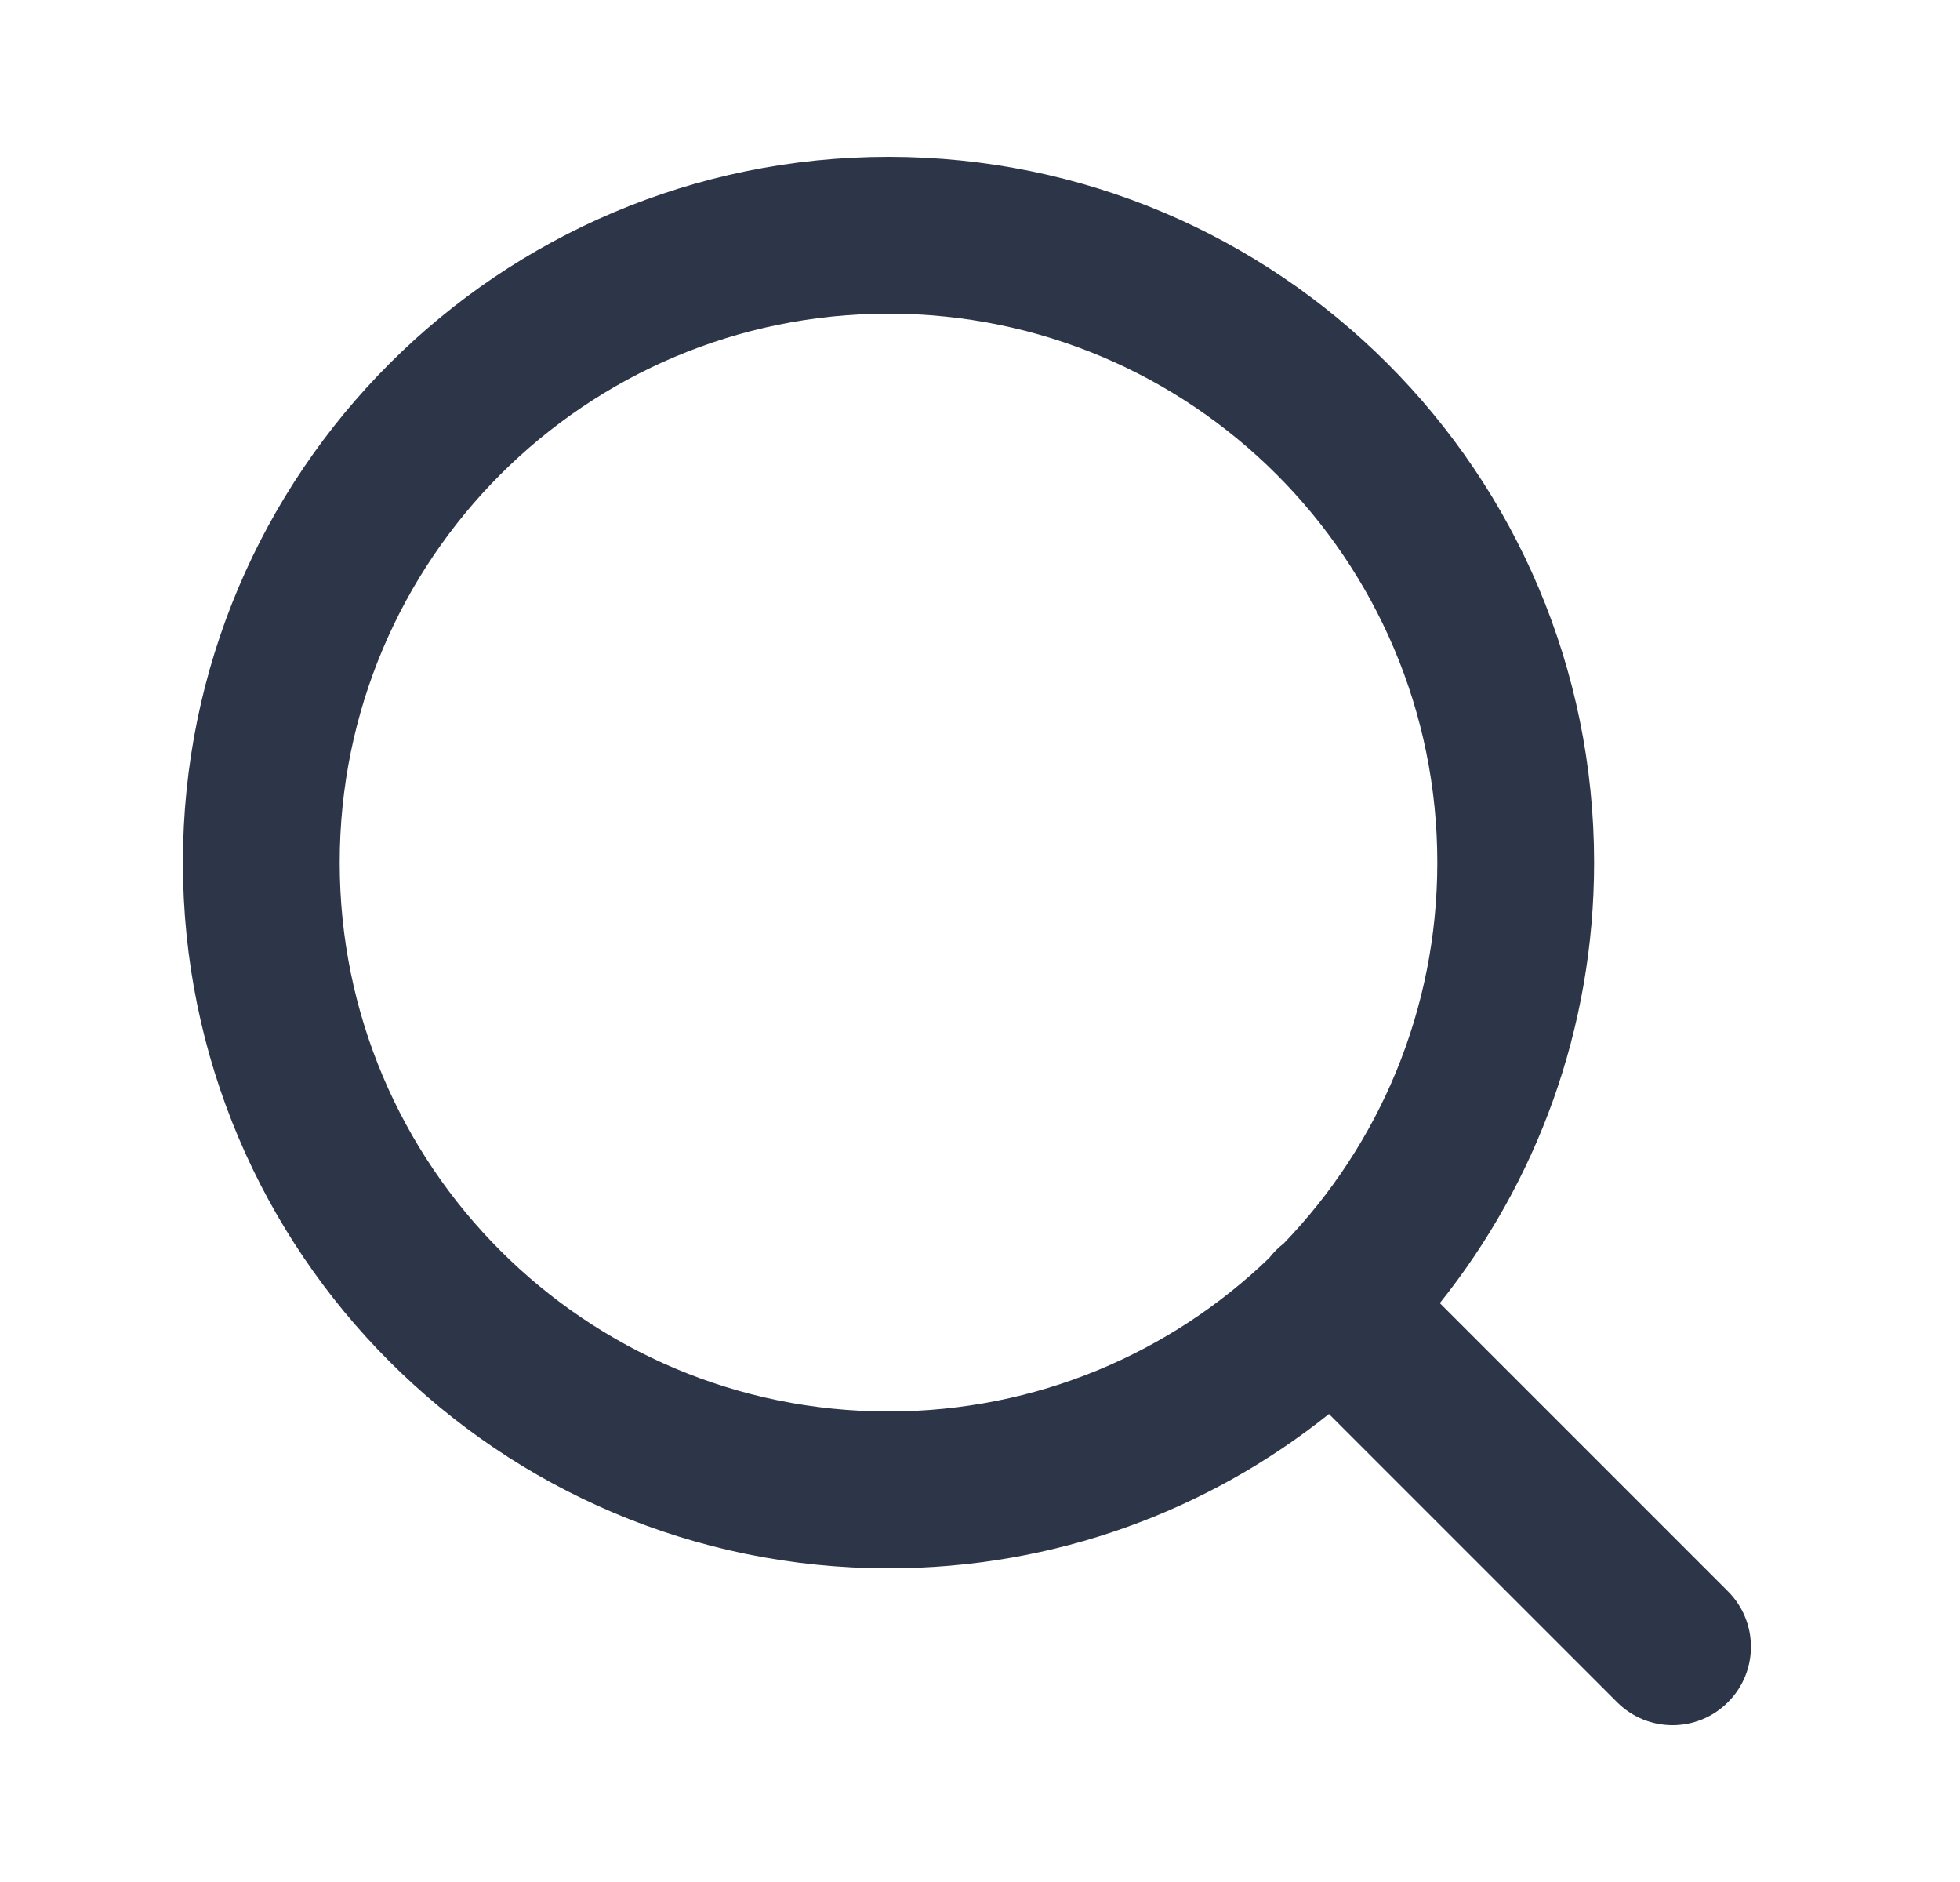
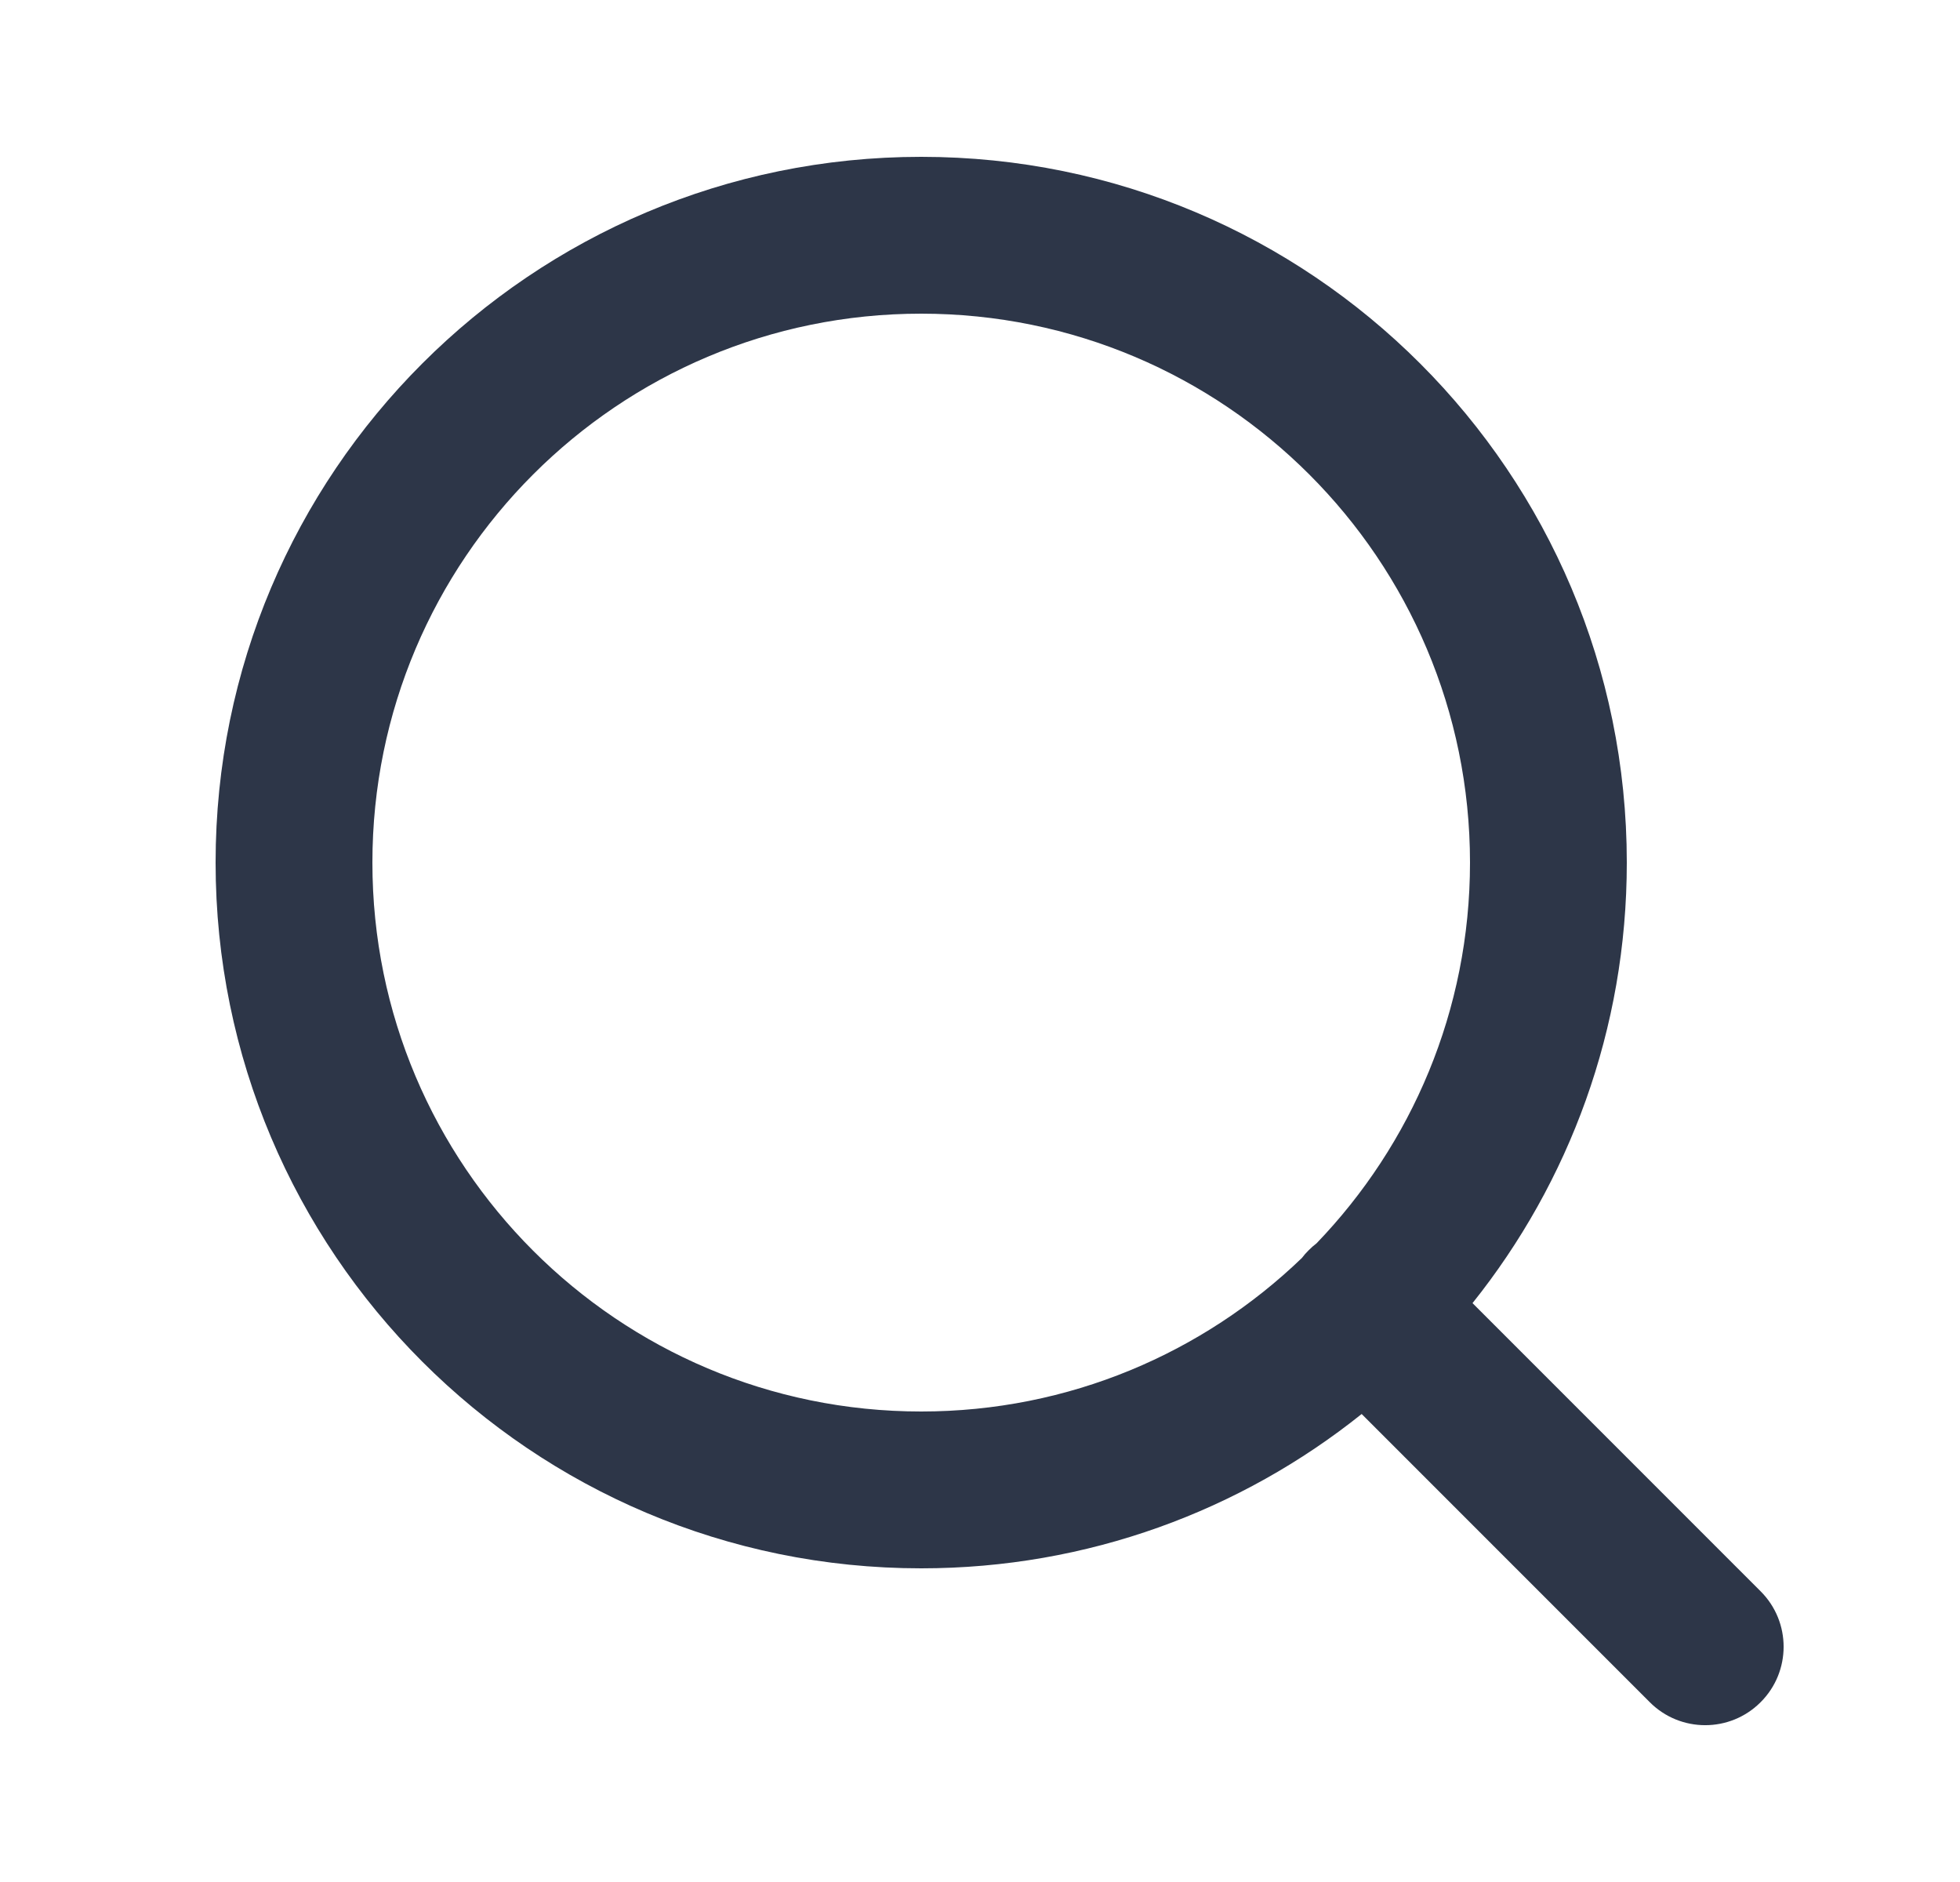
<svg xmlns="http://www.w3.org/2000/svg" width="25" height="24" viewBox="0 0 25 24" fill="none">
-   <path fill-rule="evenodd" clip-rule="evenodd" d="M4.333 11C4.333 7.134 7.467 4 11.333 4C15.199 4 18.333 7.134 18.333 11C18.333 12.886 17.588 14.597 16.375 15.856C16.341 15.883 16.308 15.911 16.276 15.943C16.245 15.974 16.216 16.007 16.189 16.042C14.931 17.254 13.219 18 11.333 18C7.467 18 4.333 14.866 4.333 11ZM16.951 18.032C15.411 19.264 13.458 20 11.333 20C6.363 20 2.333 15.971 2.333 11C2.333 6.029 6.363 2 11.333 2C16.304 2 20.333 6.029 20.333 11C20.333 13.125 19.597 15.078 18.365 16.618L22.04 20.293C22.431 20.683 22.431 21.317 22.04 21.707C21.65 22.098 21.017 22.098 20.626 21.707L16.951 18.032Z" fill="#2D3648" />
+   <path fill-rule="evenodd" clip-rule="evenodd" d="M4.75 11C4.75 7.134 7.884 4 11.75 4C15.616 4 18.75 7.134 18.75 11C18.75 12.886 18.004 14.597 16.792 15.856C16.757 15.883 16.724 15.911 16.693 15.943C16.661 15.974 16.632 16.007 16.606 16.042C15.347 17.254 13.636 18 11.75 18C7.884 18 4.75 14.866 4.75 11ZM17.368 18.032C15.828 19.264 13.875 20 11.75 20C6.779 20 2.75 15.971 2.75 11C2.75 6.029 6.779 2 11.75 2C16.721 2 20.75 6.029 20.75 11C20.75 13.125 20.014 15.078 18.782 16.618L22.457 20.293C22.848 20.683 22.848 21.317 22.457 21.707C22.067 22.098 21.433 22.098 21.043 21.707L17.368 18.032Z" fill="#2D3648" />
</svg>
